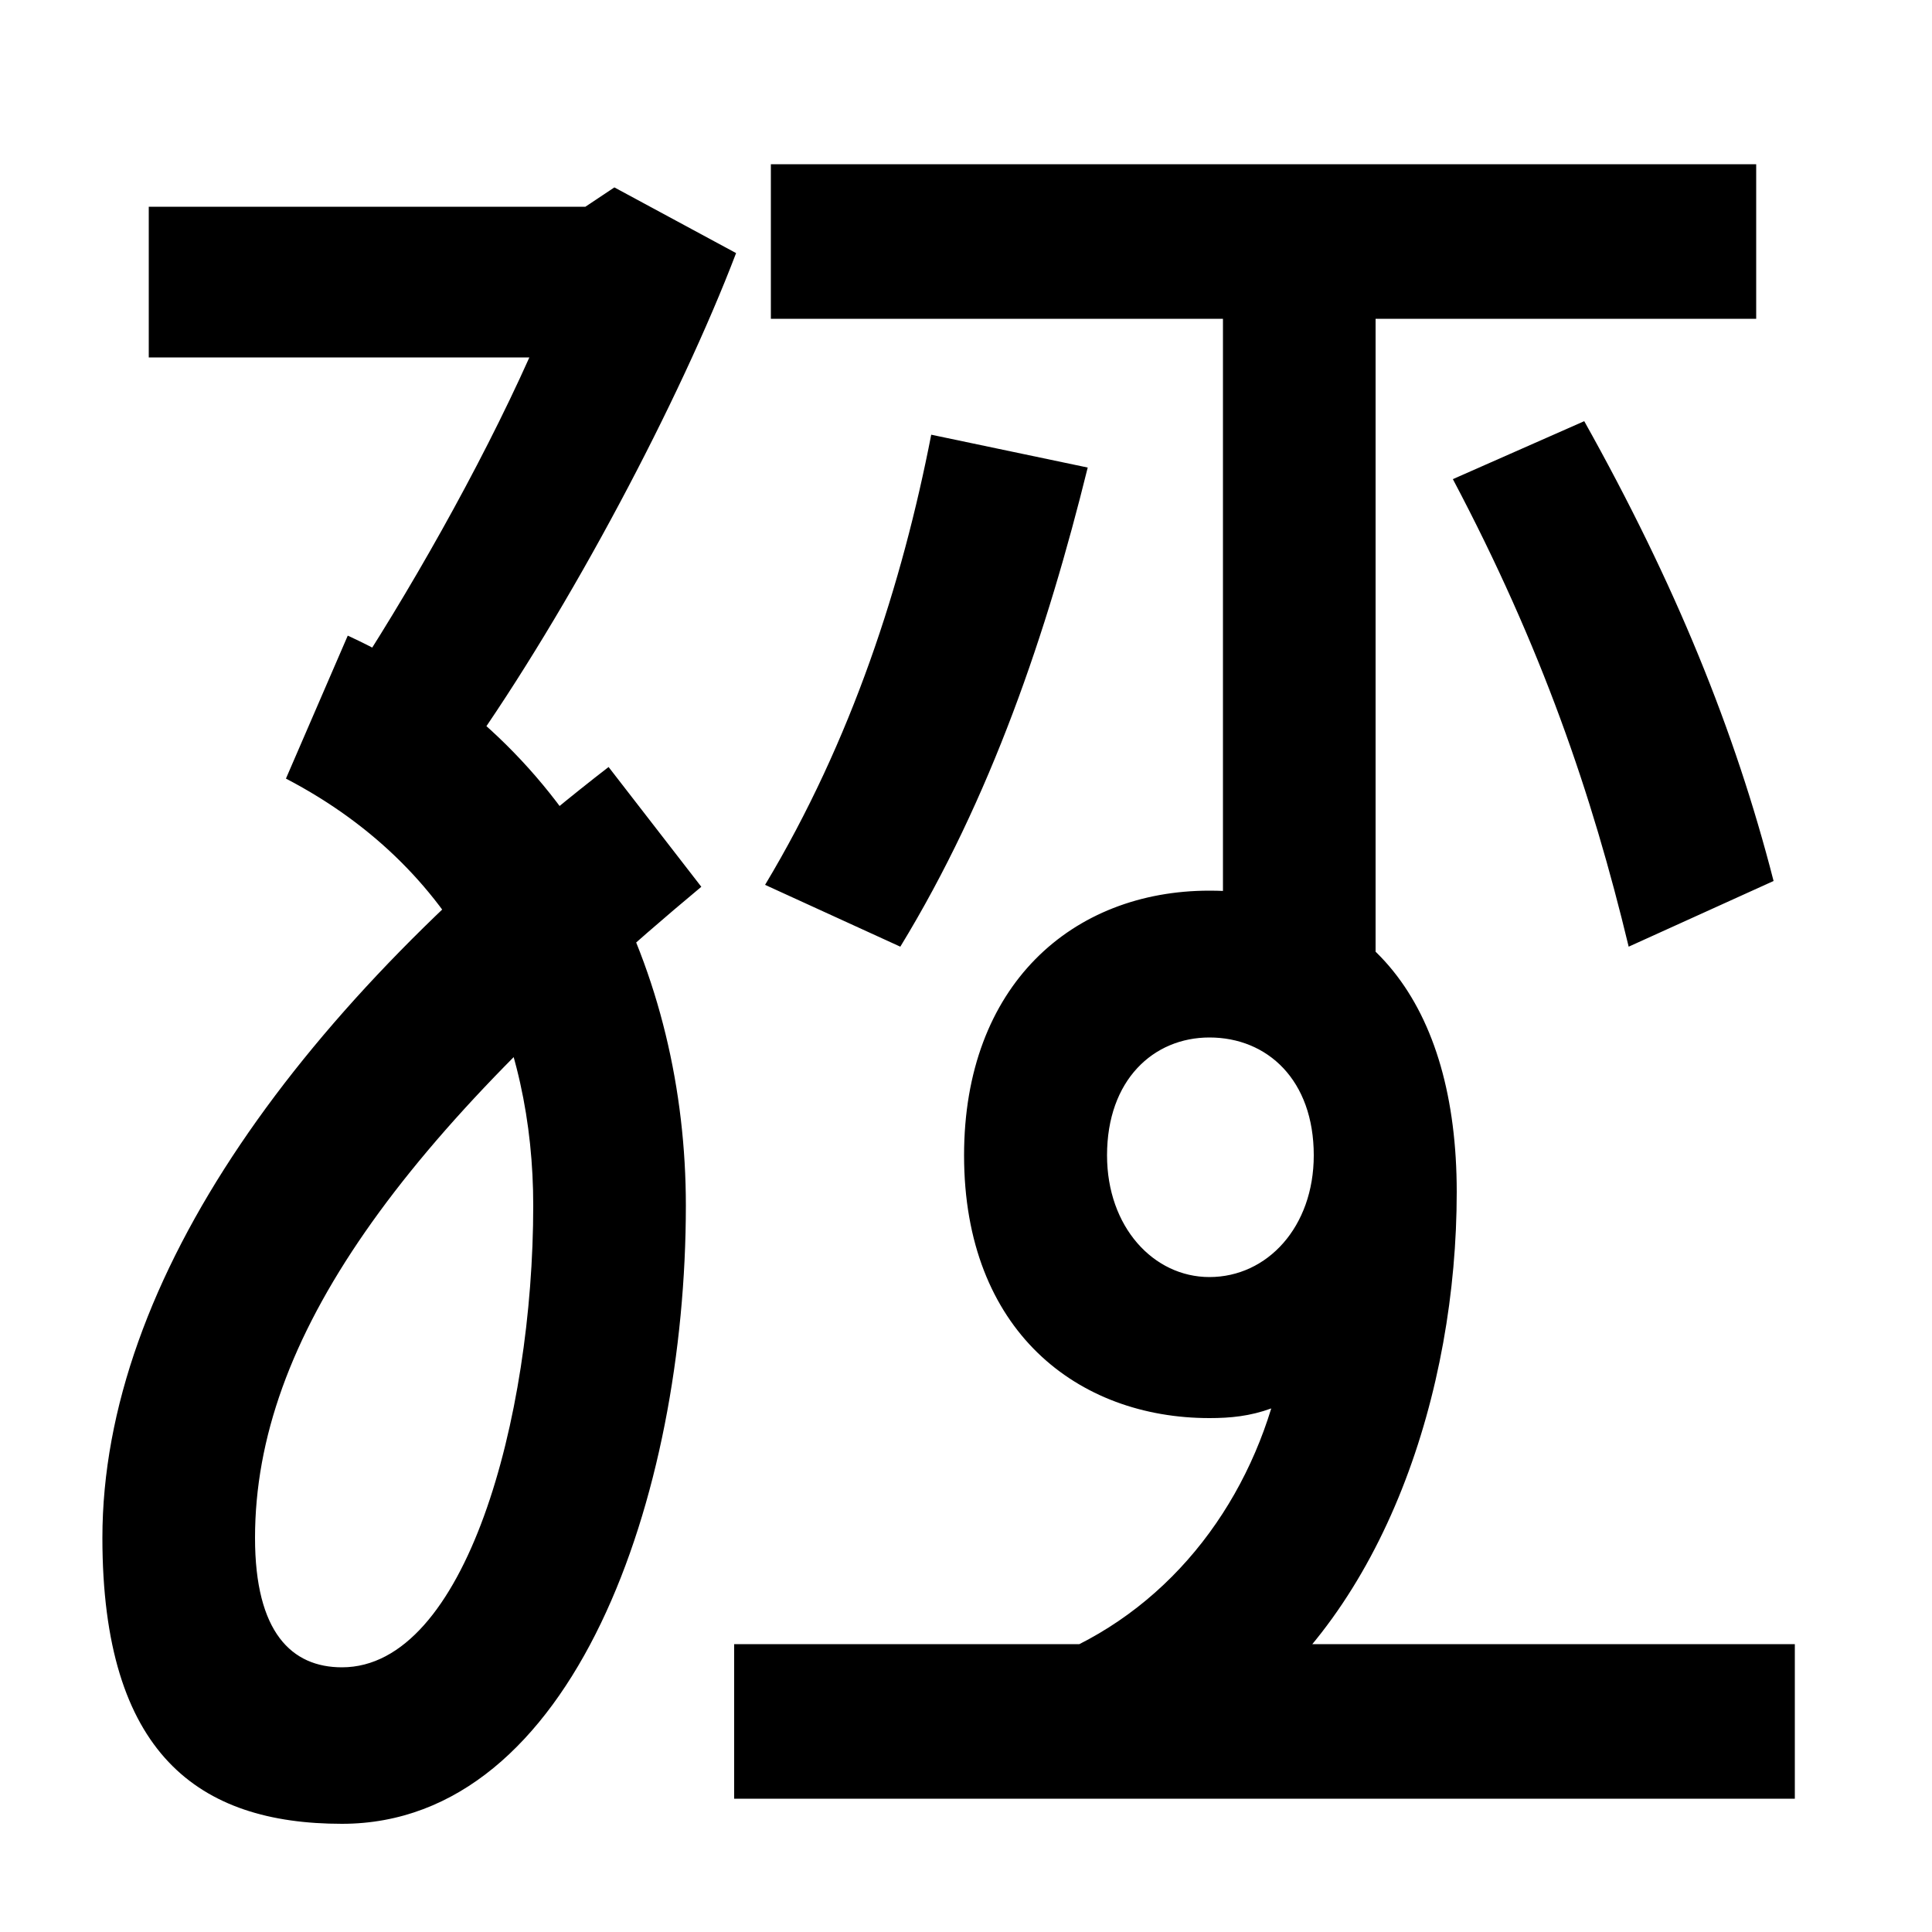
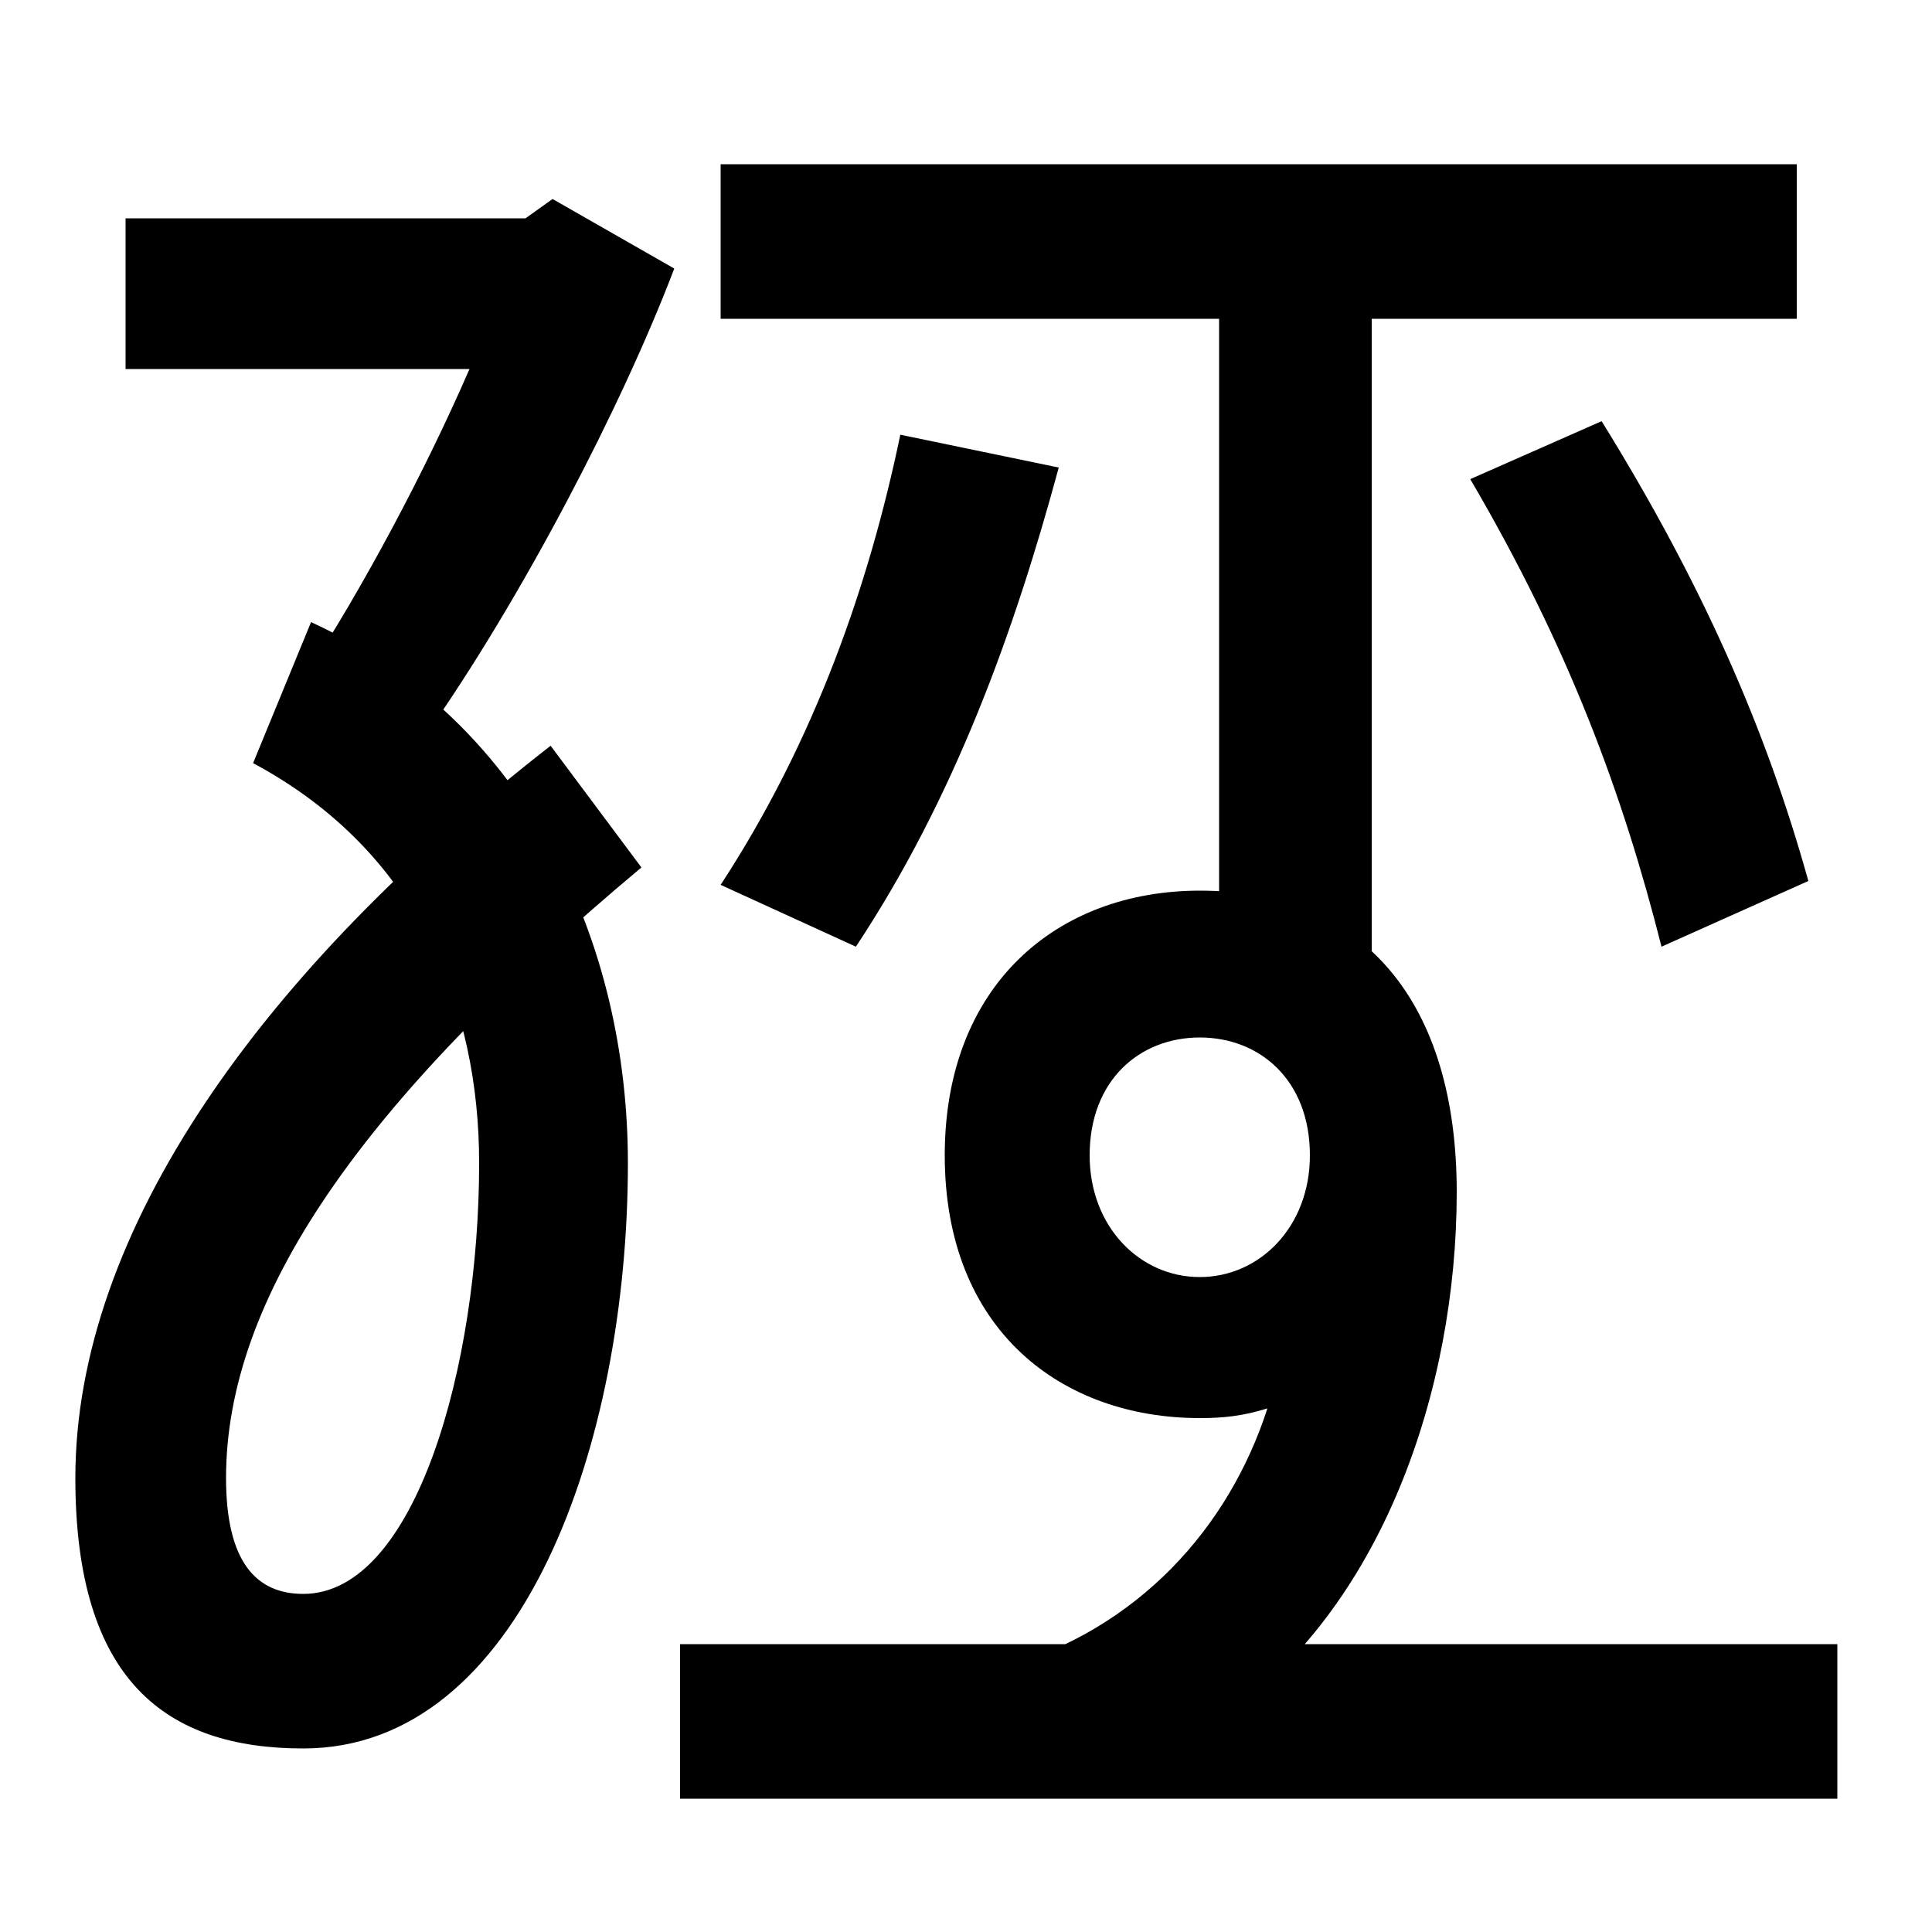
<svg xmlns="http://www.w3.org/2000/svg" width="1000" height="1000">
-   <path d="M177 -64C297 -64 355 106 355 256C355 375 300 496 180 551L148 477C242 428 276 341 276 256C276 146 241 17 177 17C151 17 132 35 132 84C132 187 207 291 363 421L315 483C156 360 53 218 53 84C53 -28 103 -64 177 -64ZM178 522 242 490C295 565 352 673 381 749L318 783L303 773H77V695H274C248 637 211 572 178 522ZM529 17 638 -10C717 47 754 160 754 263C754 360 709 419 626 419C555 419 499 370 499 282C499 191 558 146 626 146C637 146 647 147 658 151C639 89 594 37 529 17ZM380 -51H929V29H380ZM626 219C597 219 573 245 573 282C573 321 597 343 626 343C656 343 680 321 680 282C680 245 656 219 626 219ZM396 422 466 390C513 467 542 553 563 638L482 655C467 578 441 497 396 422ZM712 323V755H633V388ZM399 715H909V795H399ZM843 390 918 424C898 502 867 578 820 662L752 632C798 545 824 469 843 390Z" transform="translate(0, 880) scale(1,-1)" />
+   <path d="M157 -25C270 -25 325 133 325 278C325 391 274 506 161 558L131 485C217 439 248 358 248 278C248 173 215 55 157 55C133 55 117 71 117 115C117 208 186 309 332 431L285 494C136 378 39 243 39 115C39 10 86 -25 157 -25ZM158 530 220 499C270 570 322 670 349 741L286 777L272 767H65V689H243C220 636 188 576 158 530ZM520 17 632 -10C715 47 754 160 754 263C754 360 707 419 621 419C547 419 489 370 489 282C489 191 550 146 621 146C633 146 643 147 656 151C636 89 589 37 520 17ZM352 -51H951V29H352ZM621 219C590 219 564 245 564 282C564 321 590 343 621 343C652 343 678 321 678 282C678 245 652 219 621 219ZM373 422 443 390C494 467 525 553 548 638L466 655C450 578 422 497 373 422ZM710 323V755H631V388ZM373 715H930V795H373ZM860 390 936 424C914 503 881 578 829 662L761 632C812 545 840 469 860 390Z" transform="translate(0, 880) scale(1,-1)" />
</svg>
